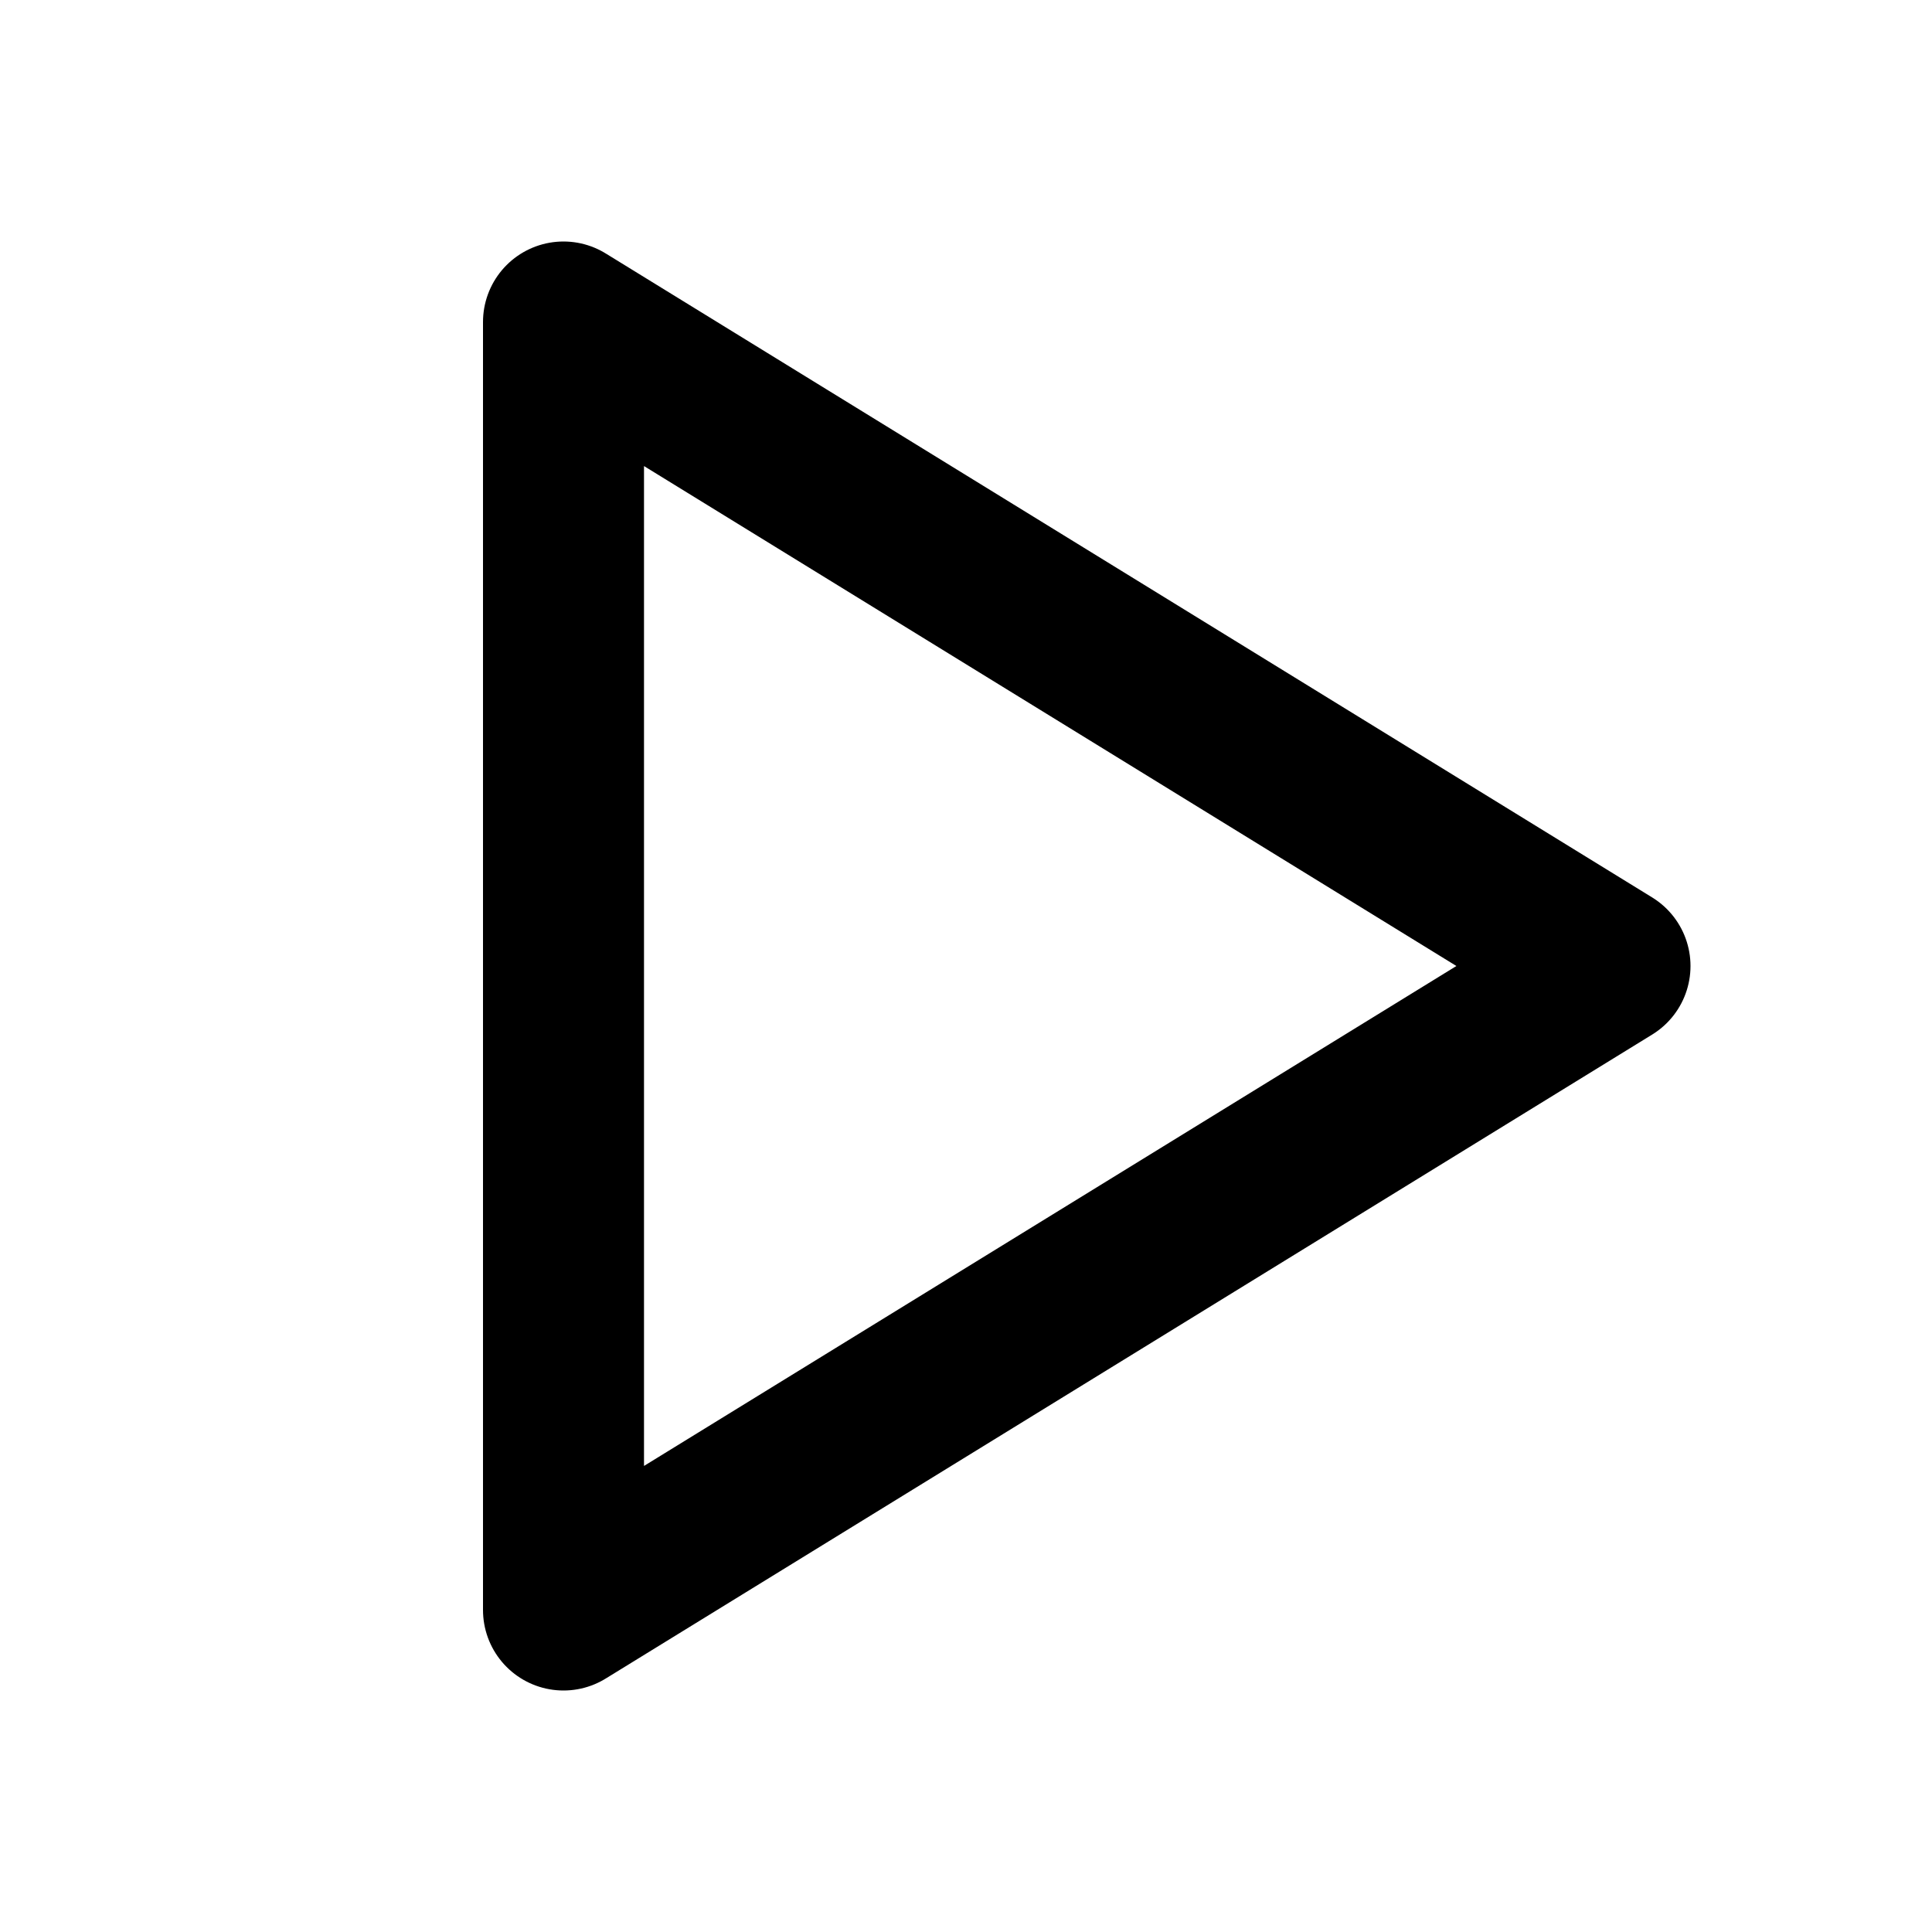
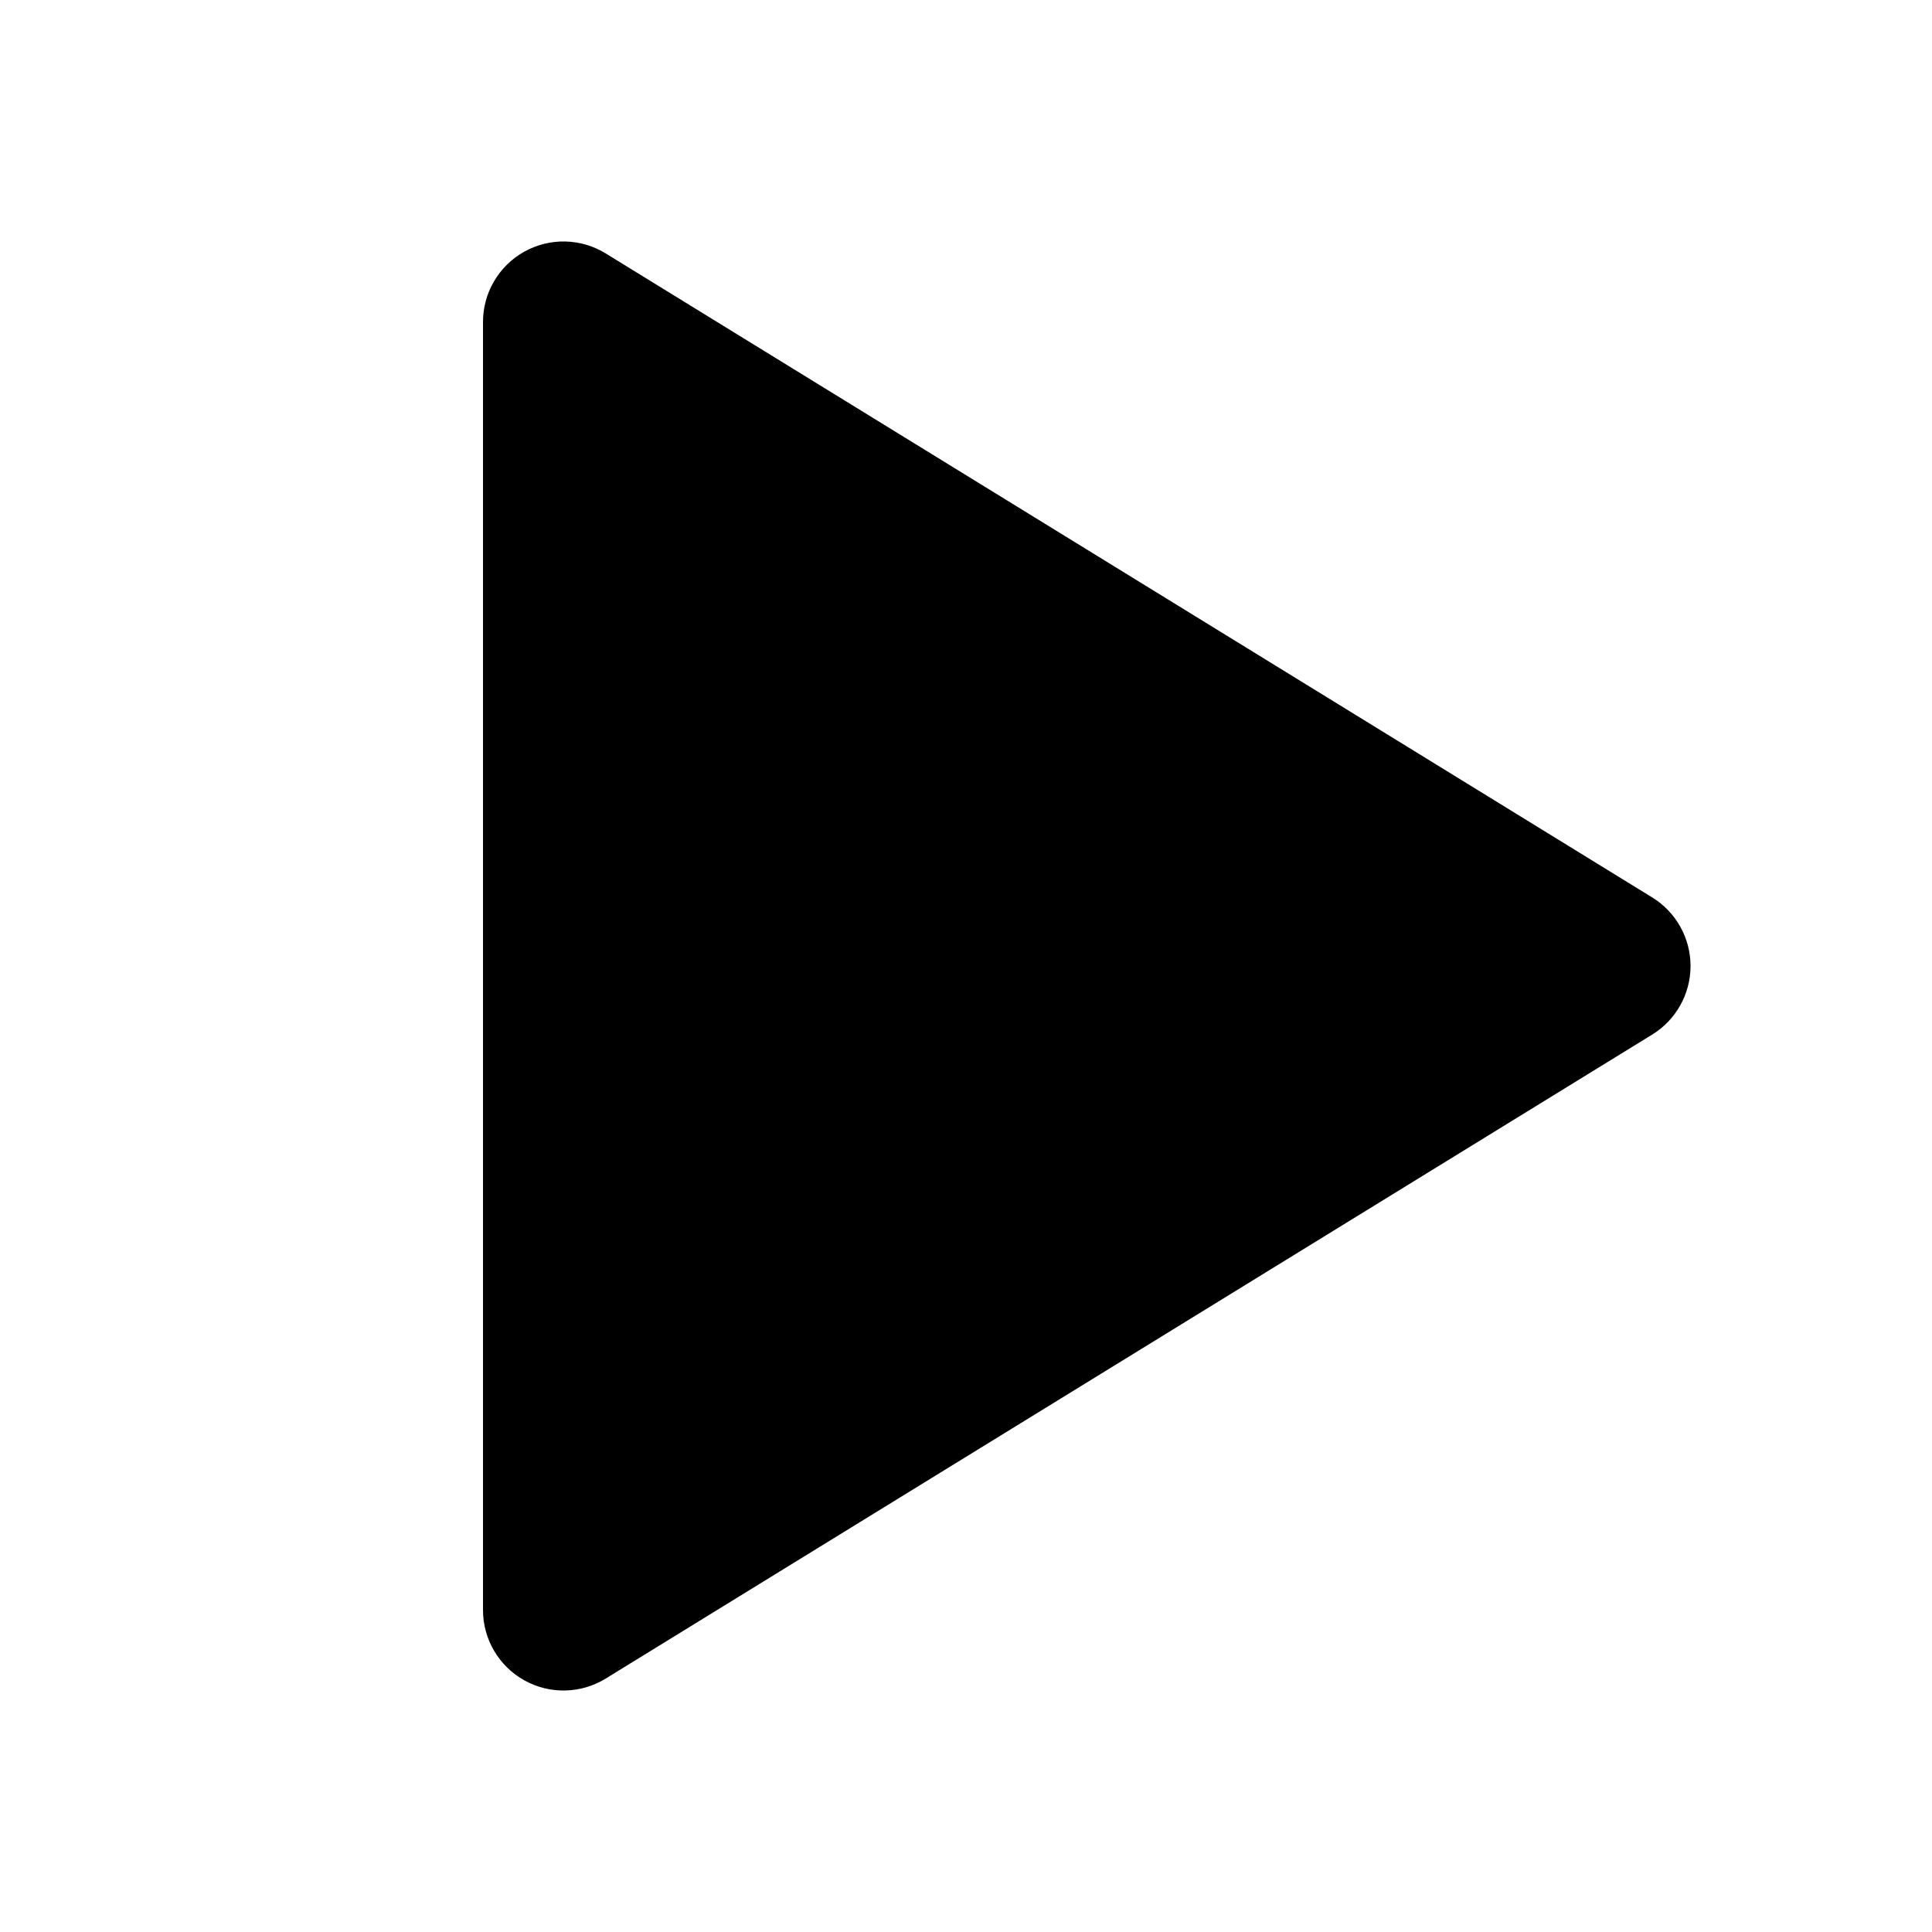
- <svg xmlns="http://www.w3.org/2000/svg" width="24" height="24" viewBox="0 0 24 24" fill="none" stroke="currentColor" stroke-width="2" stroke-linecap="round" stroke-linejoin="round" class="icon icon-tabler icons-tabler-outline icon-tabler-player-play">
+ <svg xmlns="http://www.w3.org/2000/svg" width="24" height="24" viewBox="0 0 24 24" fill="currentColor" class="icon icon-tabler icons-tabler-filled icon-tabler-player-play">
  <path stroke="none" d="M0 0h24v24H0z" fill="none" />
-   <path d="M7 4v16l13 -8l-13 -8" />
+   <path d="M6 4v16a1 1 0 0 0 1.524 .852l13 -8a1 1 0 0 0 0 -1.704l-13 -8a1 1 0 0 0 -1.524 .852z" />
</svg>
